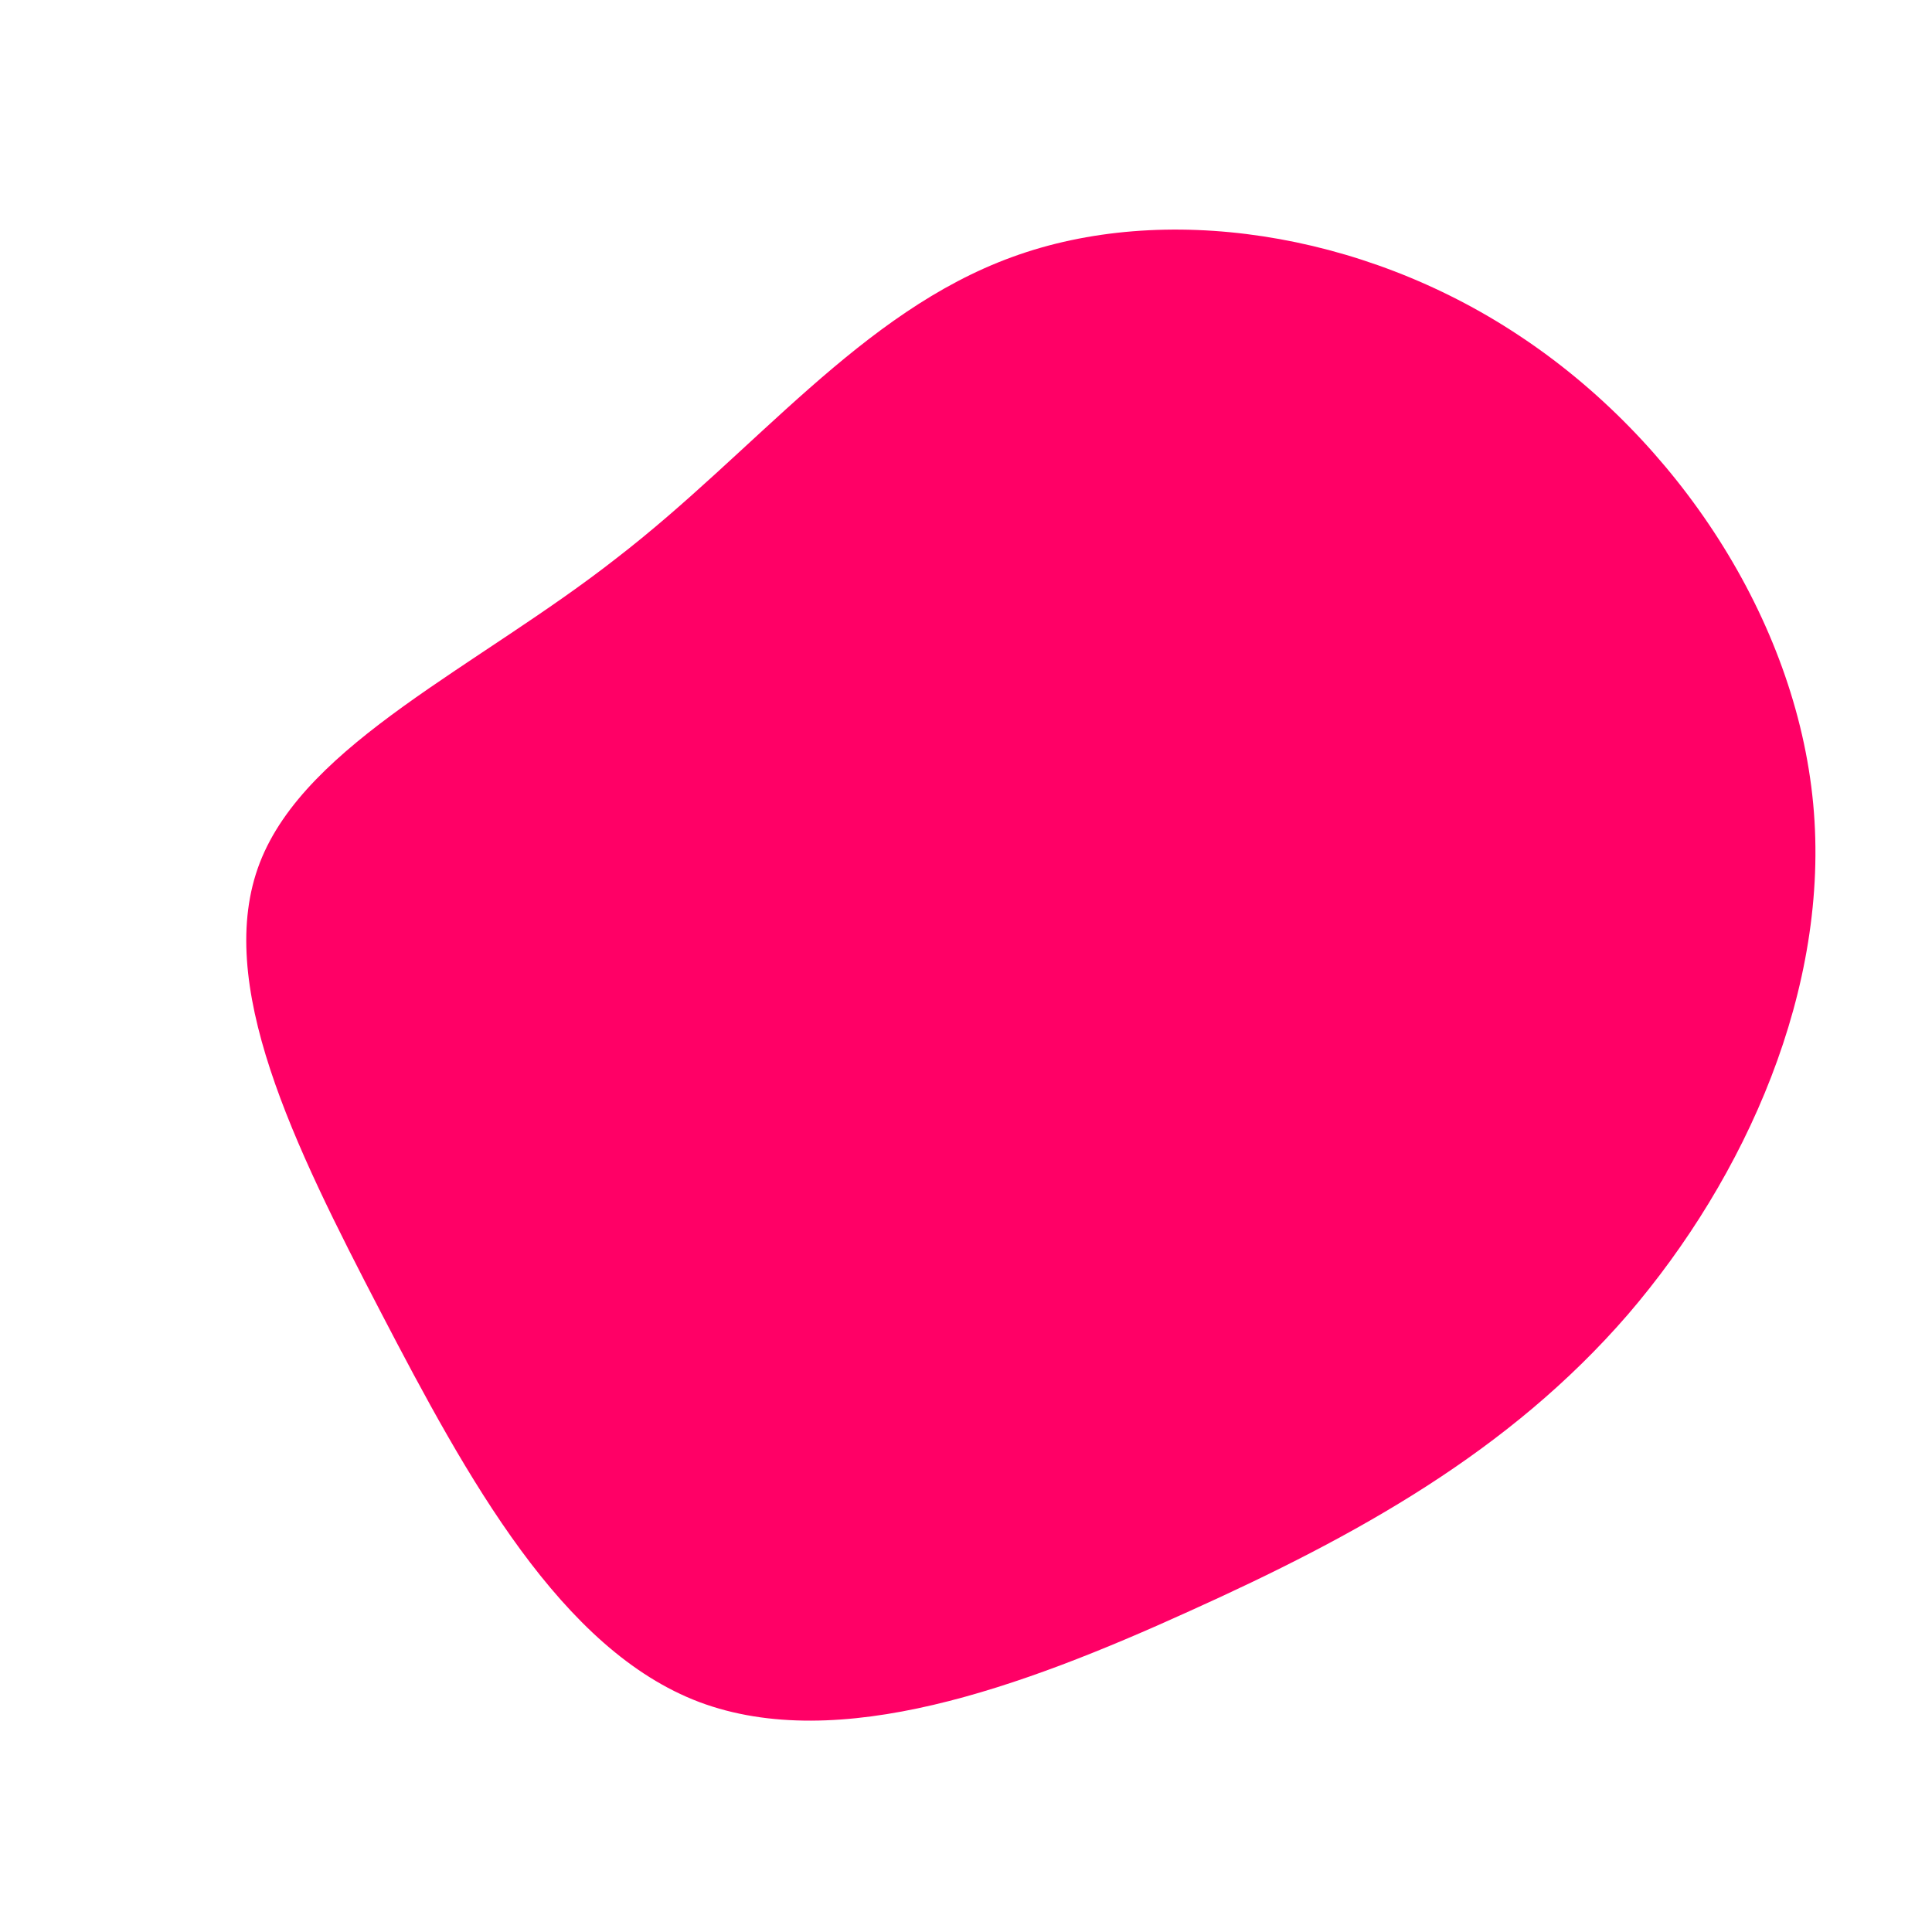
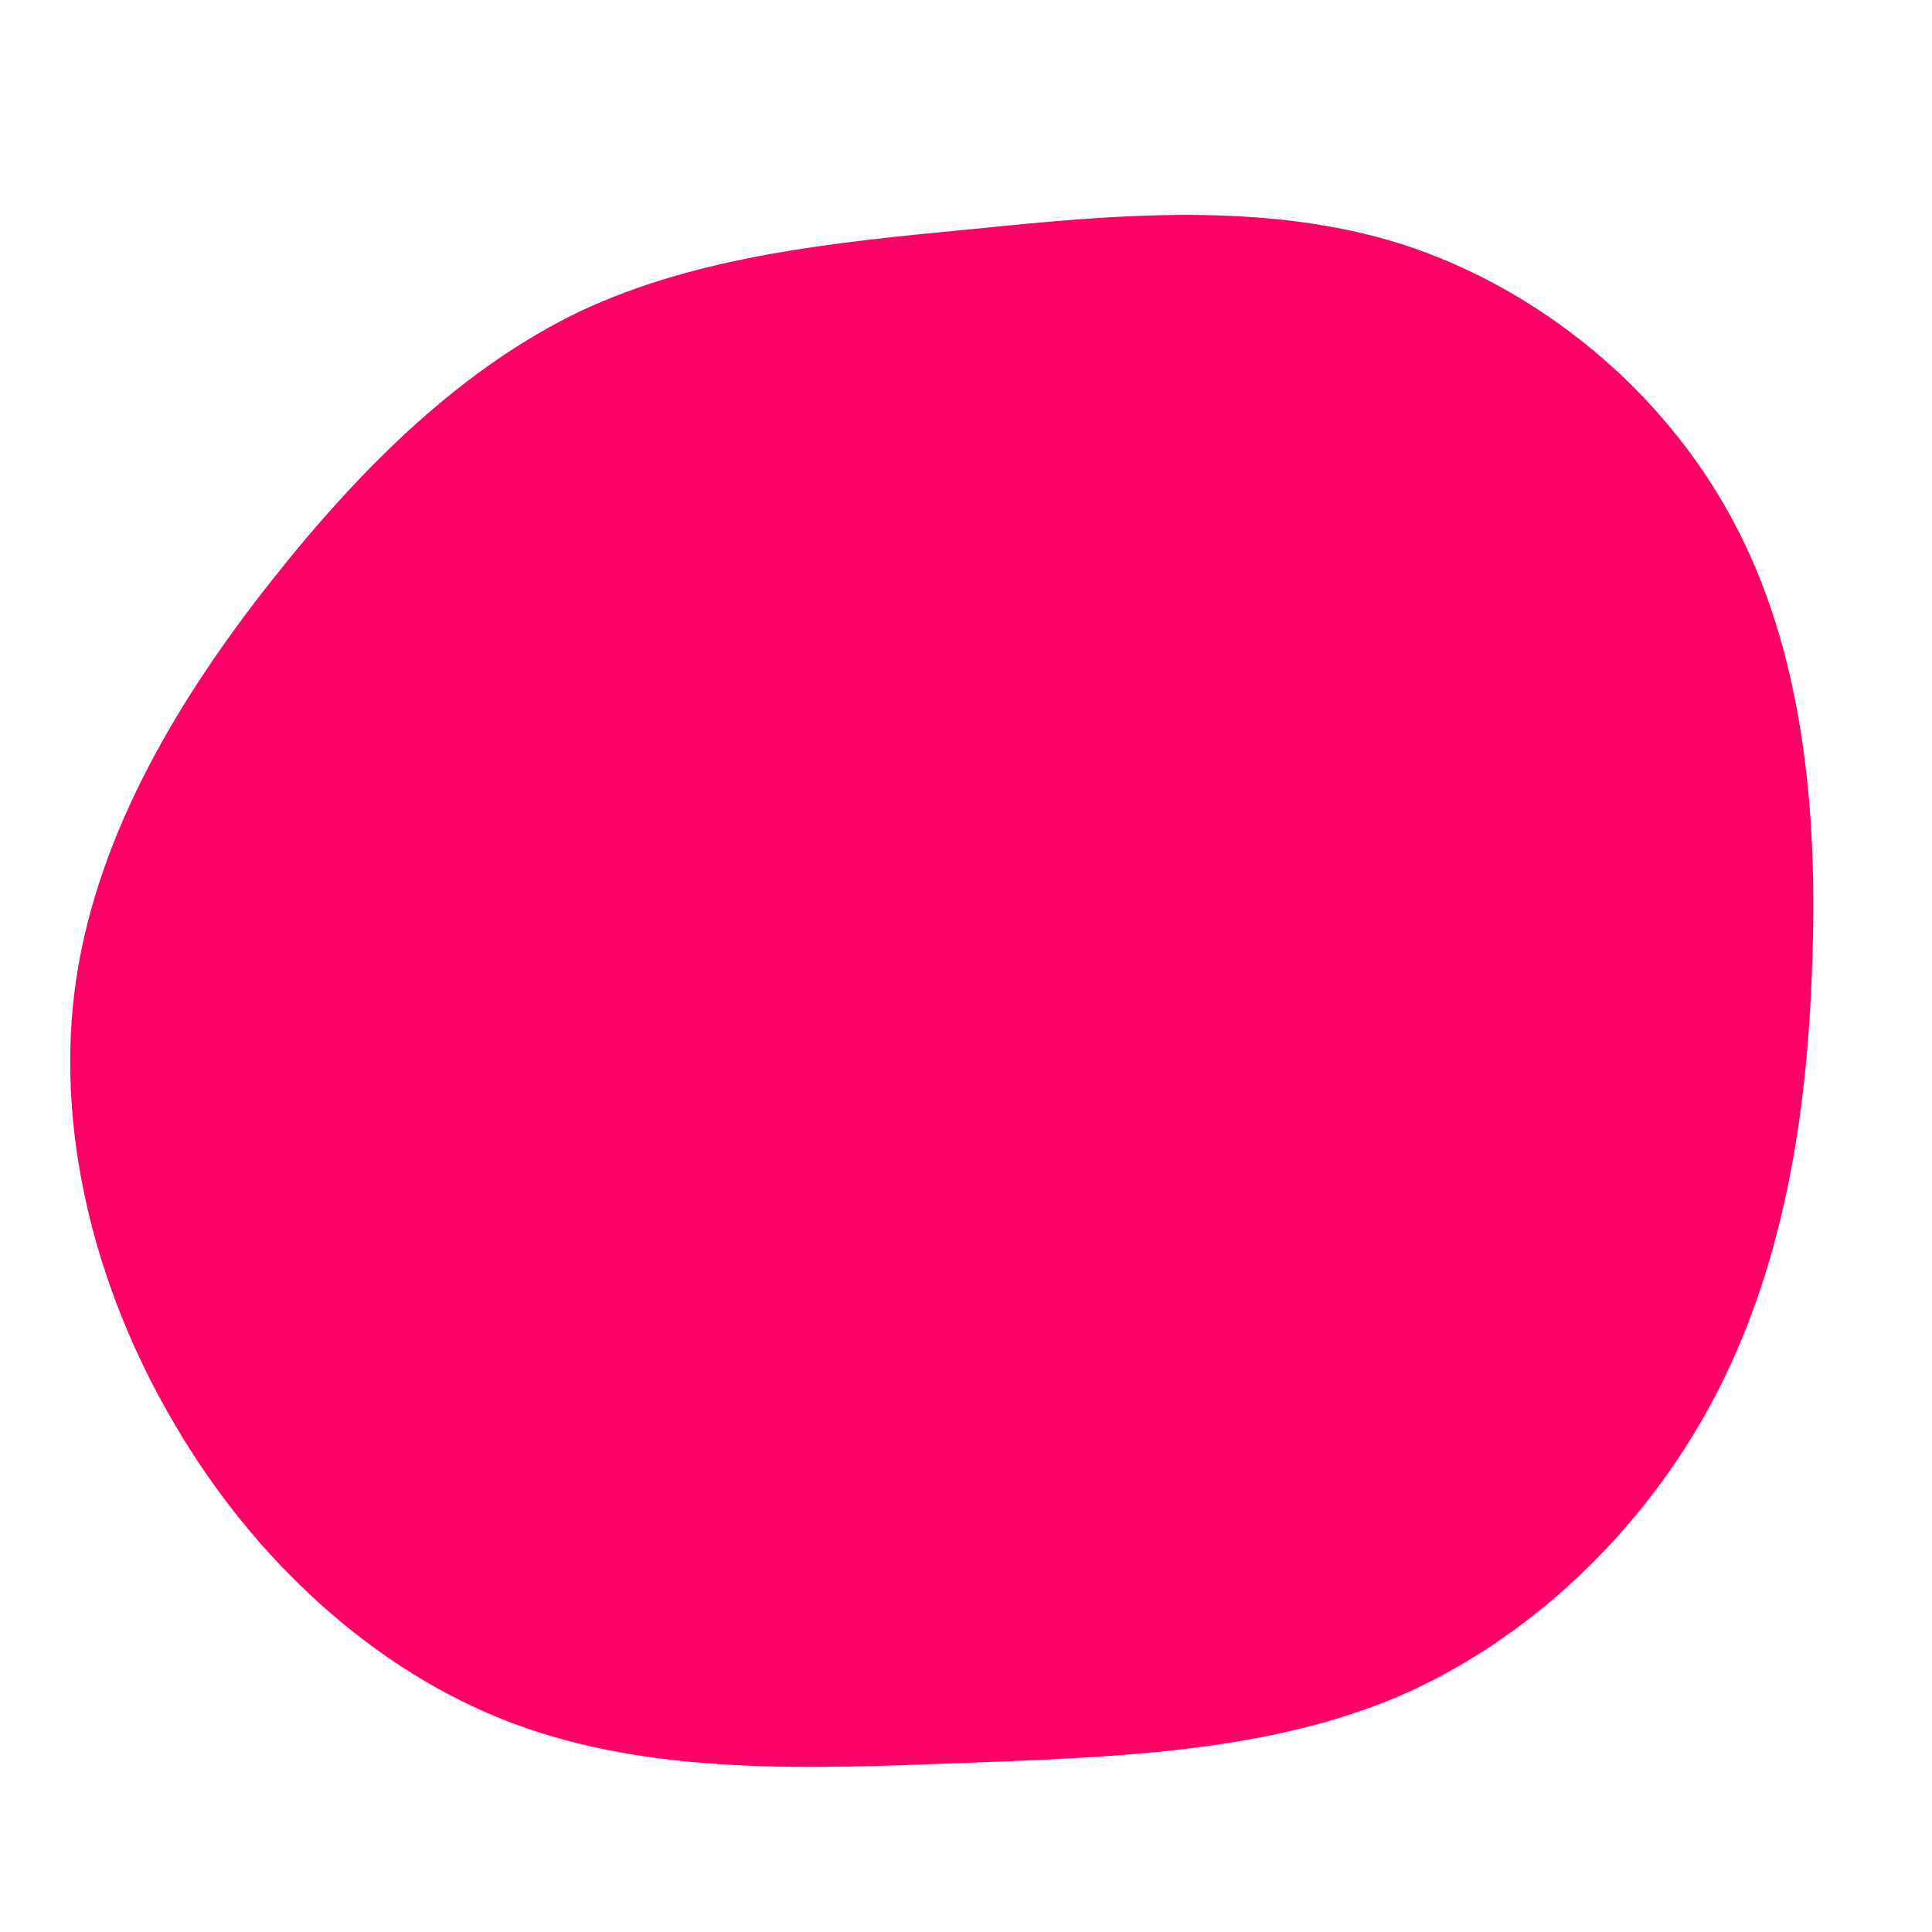
<svg xmlns="http://www.w3.org/2000/svg" viewBox="0 0 200 200">
-   <path fill="#FF0066" d="M57.2,-65.3C73.6,-54.5,85.9,-35.9,87.7,-16.8C89.5,2.3,80.7,21.9,68.5,36.1C56.2,50.3,40.4,59,23.1,66.8C5.7,74.7,-13.2,81.6,-27.6,76.2C-41.9,70.8,-51.6,53.1,-60.6,35.8C-69.6,18.5,-77.9,1.7,-73.1,-10.7C-68.3,-23.1,-50.5,-31,-36.2,-42.2C-21.8,-53.3,-10.9,-67.7,4.8,-73.4C20.4,-79.1,40.9,-76.1,57.2,-65.3Z" transform="translate(100 100)" />
+   <path fill="#FF0066" d="M45.2,-74.7C59.4,-70.1,72.2,-59.6,79.4,-46.1C86.6,-32.7,88.2,-16.3,87.6,-0.3C87.1,15.8,84.5,31.5,77.3,45C70.1,58.5,58.4,69.7,44.8,75.6C31.1,81.4,15.6,81.9,-0.3,82.5C-16.3,83.1,-32.5,83.8,-46.9,78.4C-61.3,73,-73.8,61.4,-82,47.3C-90.3,33.2,-94.4,16.6,-92.1,1.3C-89.8,-14,-81.3,-28,-71.8,-40C-62.3,-52,-52,-62,-39.9,-67.8C-27.7,-73.5,-13.9,-74.9,0.8,-76.3C15.5,-77.8,31,-79.2,45.2,-74.7Z" transform="translate(100 100)" />
</svg>
